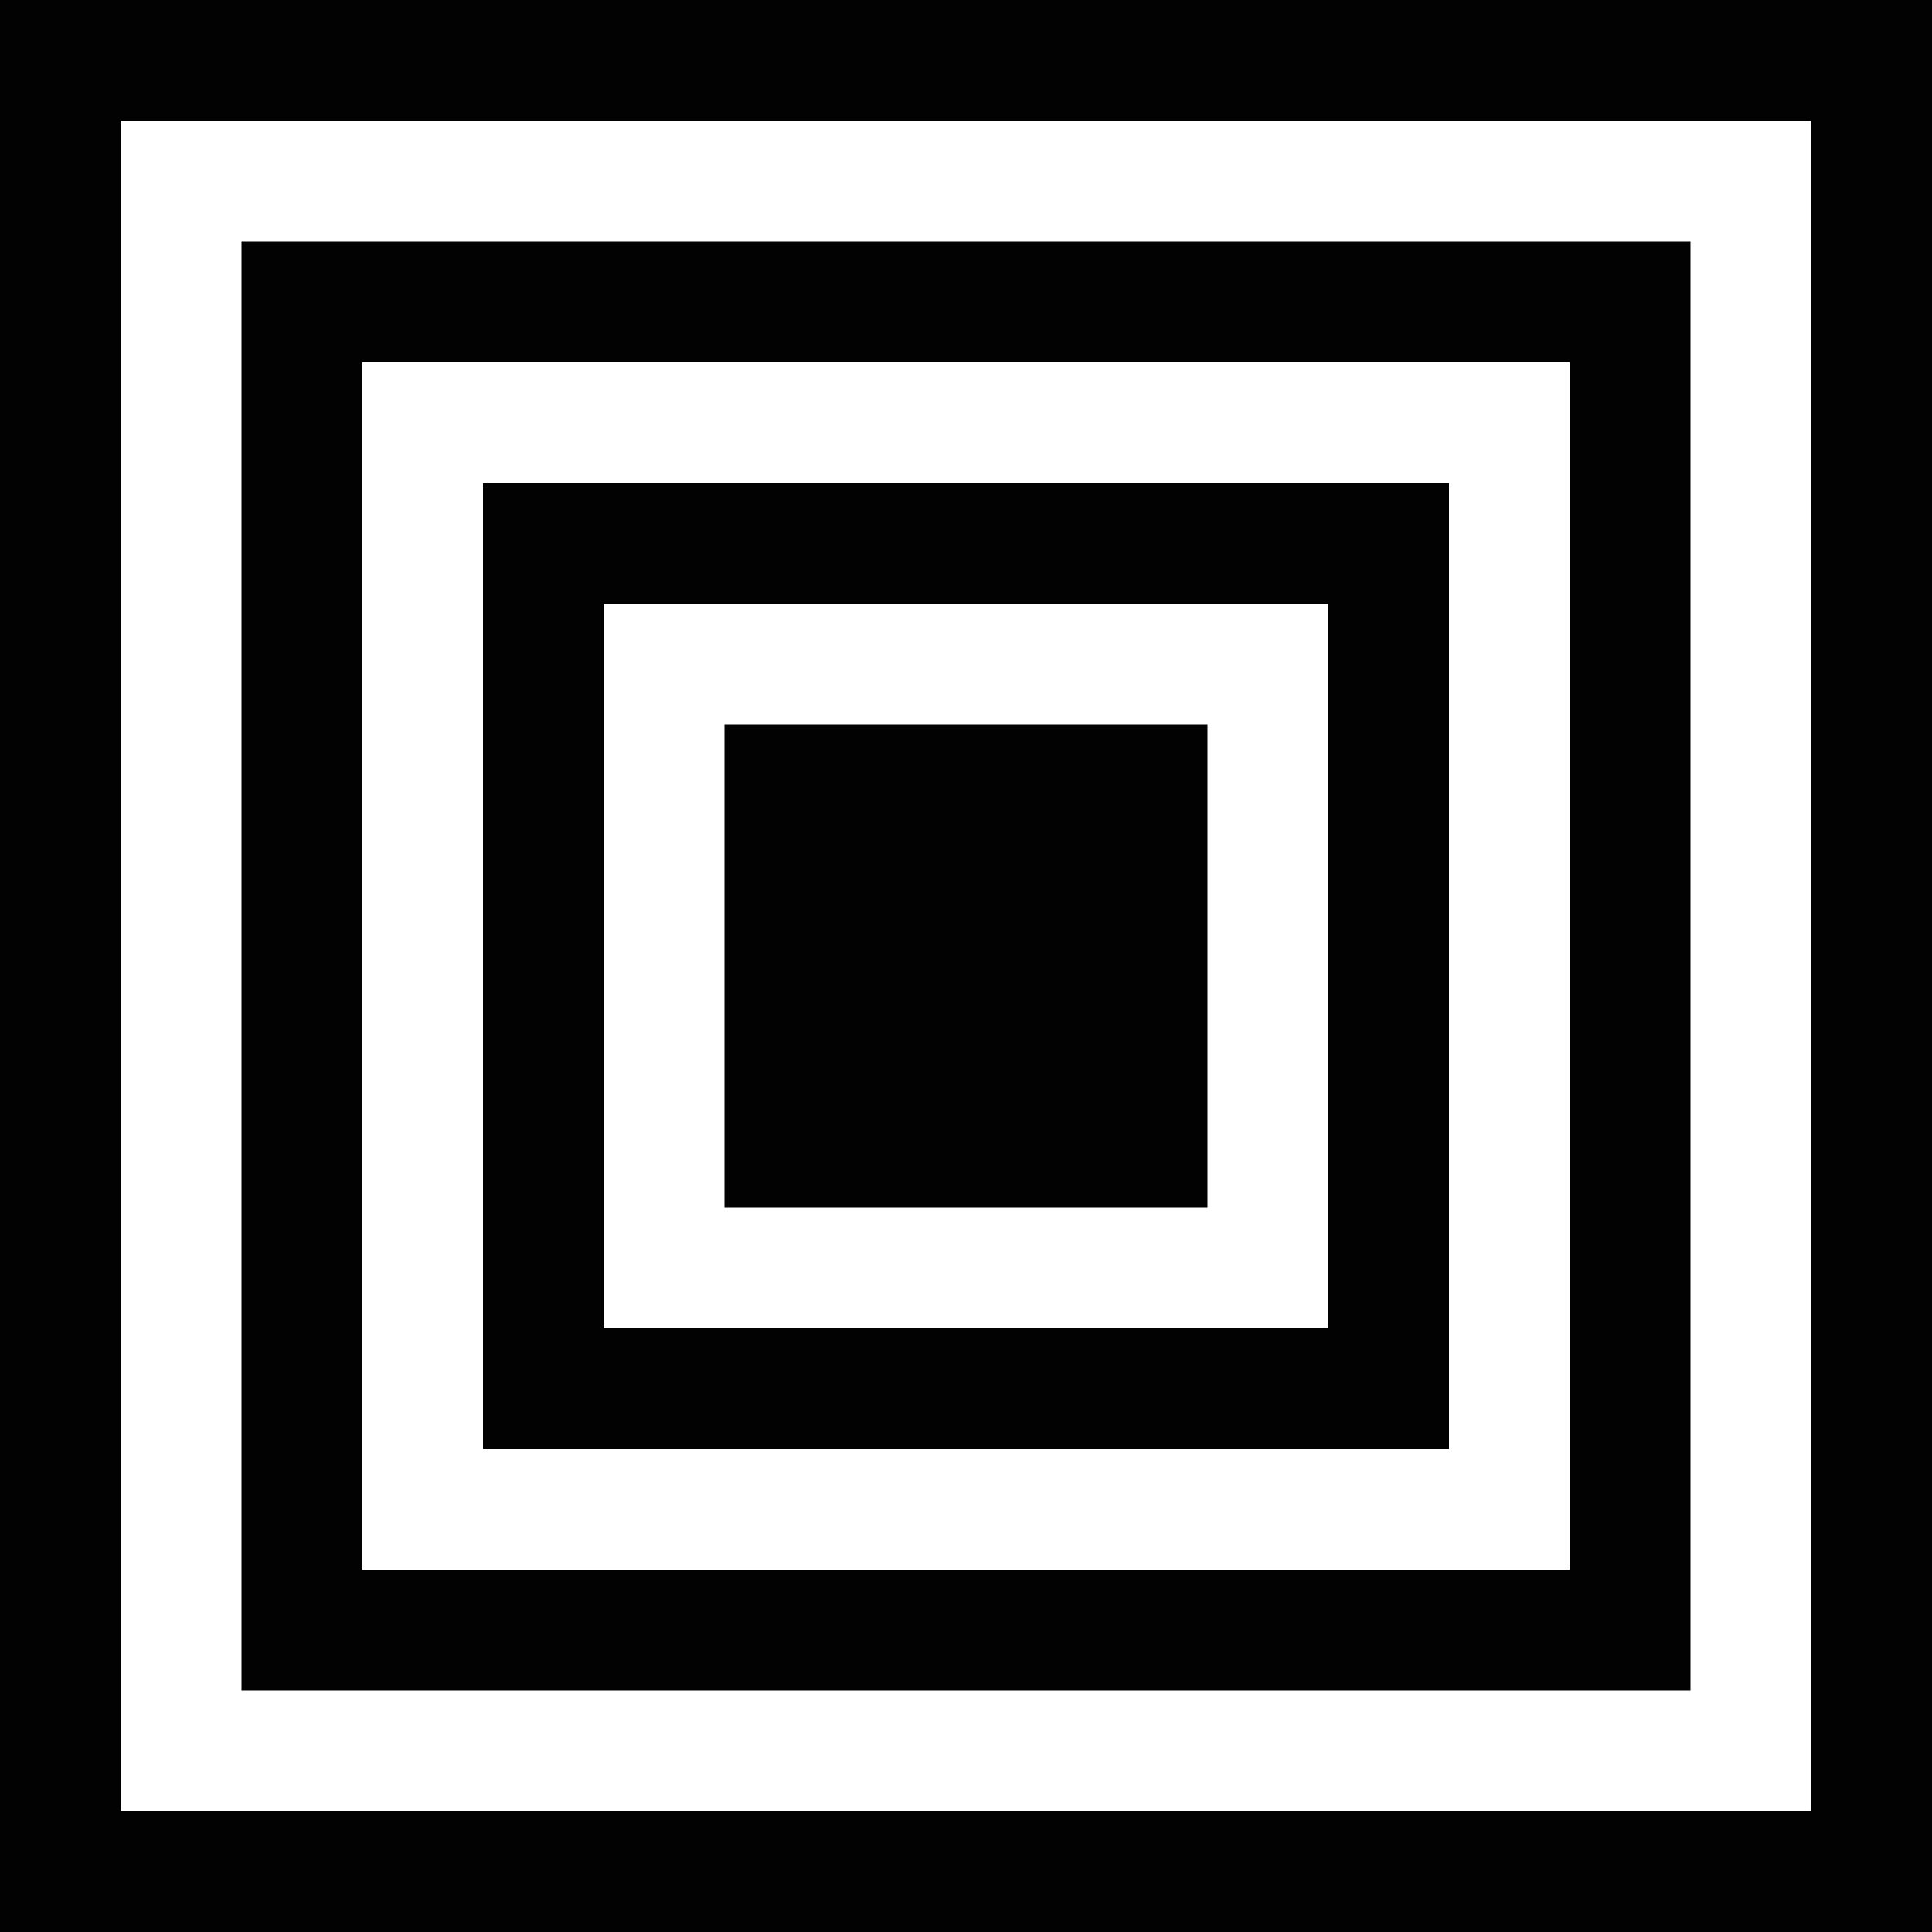
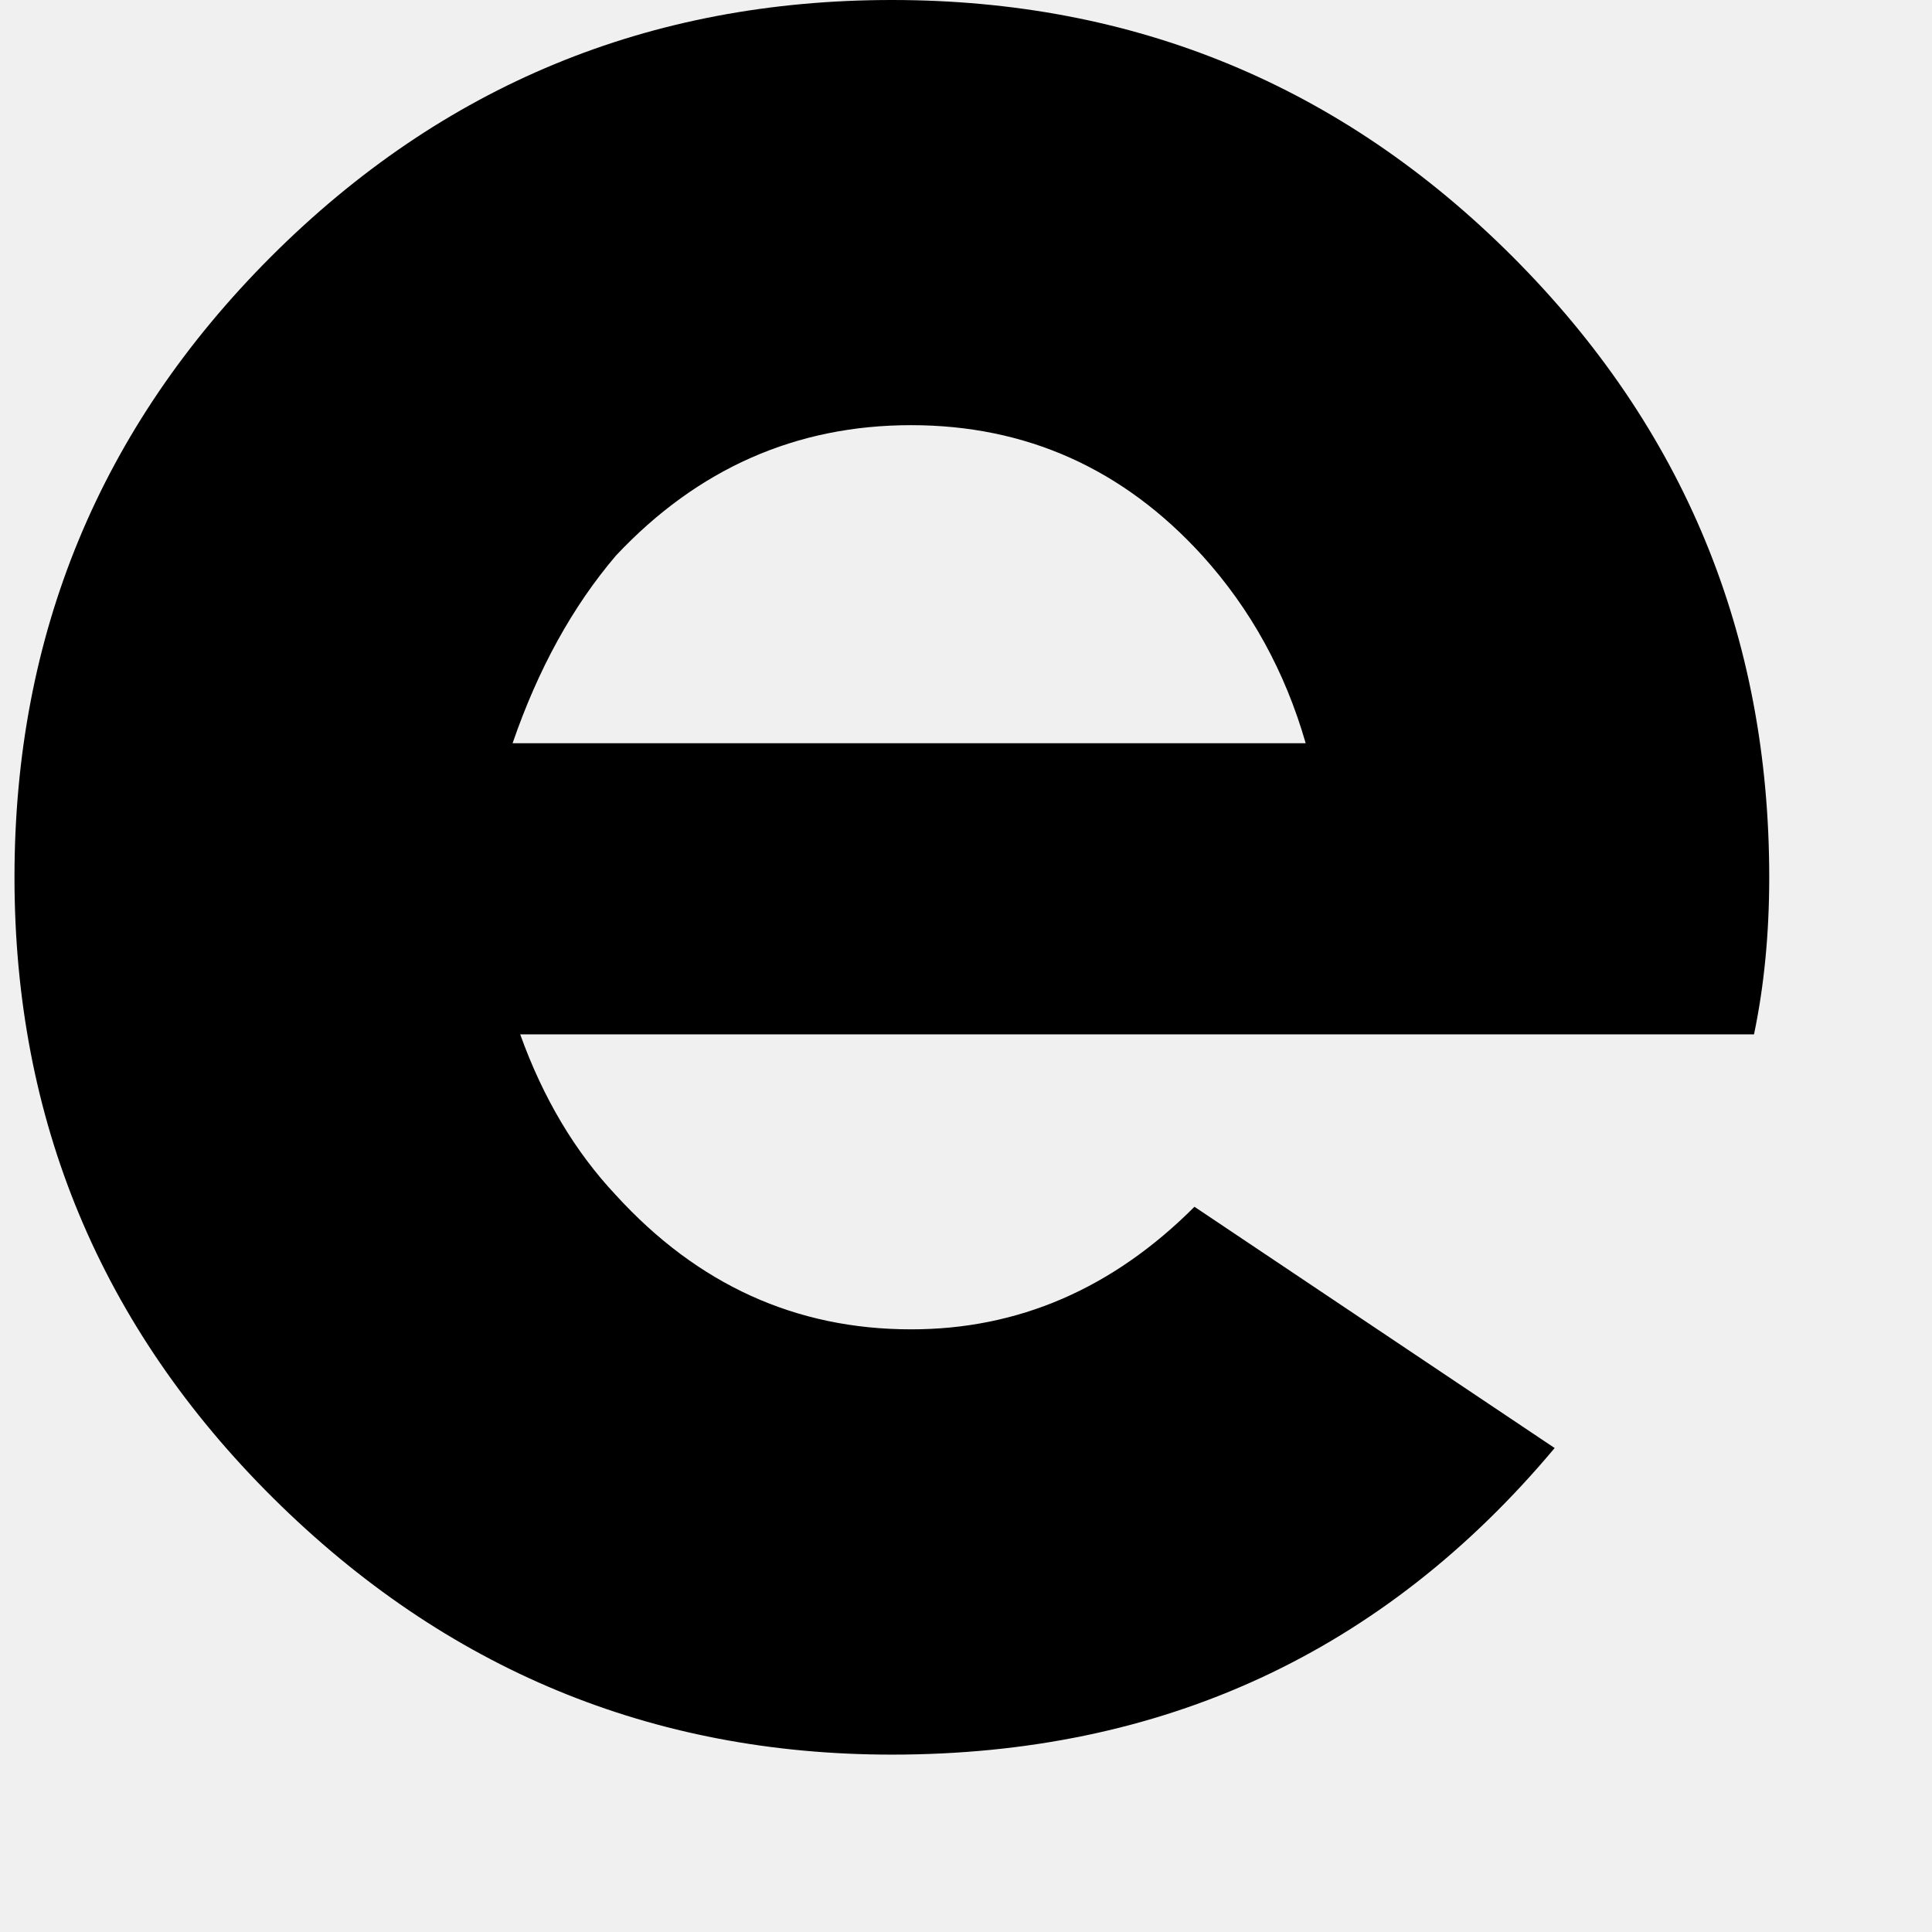
- <svg xmlns="http://www.w3.org/2000/svg" version="1.1" id="Layer_1" zoomAndPan="disable" x="0px" y="0px" width="24px" height="24px" viewBox="0 0 24 24" enable-background="new 0 0 24 24" xml:space="preserve">
+ <svg xmlns="http://www.w3.org/2000/svg" version="1.1" id="Layer_1" zoomAndPan="disable" x="0px" y="0px" width="16px" height="16px" viewBox="4 4 16 16" enable-background="new 4 4 16 16" xml:space="preserve">
  <g>
    <g>
-       <rect fill="#020202" width="24" height="24" />
+       <rect x="-24.229" y="2.049" fill="#020202" width="20.604" height="20.605" />
    </g>
    <g>
-       <linearGradient id="SVGID_1_" gradientUnits="userSpaceOnUse" x1="-12" y1="-592" x2="12" y2="-568" gradientTransform="matrix(1 0 0 -1 12 -568)">
+       <linearGradient id="SVGID_1_" gradientUnits="userSpaceOnUse" x1="-40.228" y1="1196.655" x2="-19.624" y2="1176.051" gradientTransform="matrix(1 0 0 1 16 -1174)">
        <stop offset="0" style="stop-color:#0099CC" />
        <stop offset="1" style="stop-color:#CC0066" />
      </linearGradient>
-       <rect display="none" fill="url(#SVGID_1_)" width="24" height="24" />
+       <rect x="-24.229" y="2.049" display="none" fill="url(#SVGID_1_)" width="20.604" height="20.605" />
    </g>
    <g>
-       <rect x="1.5" y="1.5" fill="#FFFFFF" width="21" height="21" />
+       <rect x="-22.942" y="3.337" fill="#FFFFFF" width="18.028" height="18.028" />
    </g>
    <g>
-       <rect x="3" y="3" fill="#020202" width="18" height="18" />
+       <rect x="-21.654" y="4.625" fill="#020202" width="15.453" height="15.453" />
    </g>
    <g>
-       <rect x="4.5" y="4.5" fill="#FFFFFF" width="15" height="15" />
+       <rect x="-20.366" y="5.913" fill="#FFFFFF" width="12.877" height="12.878" />
    </g>
    <g>
-       <rect x="6" y="6" fill="#020202" width="12" height="12" />
+       <rect x="-19.079" y="7.2" fill="#020202" width="10.302" height="10.302" />
    </g>
    <g>
-       <linearGradient id="SVGID_2_" gradientUnits="userSpaceOnUse" x1="-6" y1="-586" x2="6" y2="-574" gradientTransform="matrix(1 0 0 -1 12 -568)">
+       <linearGradient id="SVGID_2_" gradientUnits="userSpaceOnUse" x1="-35.079" y1="1191.502" x2="-24.777" y2="1181.2" gradientTransform="matrix(1 0 0 1 16 -1174)">
        <stop offset="0" style="stop-color:#0099CC" />
        <stop offset="1" style="stop-color:#CC0066" />
      </linearGradient>
-       <rect x="6" y="6" display="none" fill="url(#SVGID_2_)" width="12" height="12" />
+       <rect x="-19.079" y="7.2" display="none" fill="url(#SVGID_2_)" width="10.302" height="10.302" />
    </g>
    <g>
-       <rect x="7.5" y="7.5" fill="#FFFFFF" width="9" height="9" />
+       <rect x="-17.791" y="8.488" fill="#FFFFFF" width="7.727" height="7.727" />
    </g>
    <g>
-       <rect x="9" y="9" fill="#020202" width="6" height="6" />
+       <rect x="-16.503" y="9.776" fill="#020202" width="5.15" height="5.152" />
    </g>
  </g>
+   <g>
+     <path d="M30.146,16.729c0.431,0.435,1.015,0.696,1.595,0.696c0.628,0,1.21-0.262,1.664-0.759c0.237-0.259,0.412-0.562,0.539-0.906   h-6.954c-0.062-0.304-0.085-0.584-0.085-0.884c0-2.744,2.226-4.948,4.945-4.948c2.721,0,4.946,2.204,4.946,4.948   c0,2.721-2.226,4.944-4.946,4.944c-1.49,0-2.852-0.669-3.734-1.73L30.146,16.729z M33.987,14.118   c-0.129-0.388-0.323-0.753-0.583-1.06c-0.454-0.473-1.036-0.731-1.664-0.731c-0.604,0-1.208,0.259-1.642,0.731   c-0.28,0.307-0.472,0.672-0.582,1.06H33.987z" />
+   </g>
+   <path fill="none" stroke="#FFFFFF" stroke-width="0.987" stroke-linecap="square" d="M34.725,21.234c0,0,0.904-0.264,1.561-0.814  c0.636-0.537,1.392-1.245,1.392-1.245" />
+   <path fill="none" stroke="#000000" stroke-width="2.653" d="M39.402,14.875c0,4.168-3.381,7.551-7.553,7.551  s-7.553-3.383-7.553-7.551c0-4.171,3.381-7.552,7.553-7.552" />
+   <path fill="none" stroke="#000000" stroke-width="2.654" d="M33.506,4.284c0-1.677,1.363-3.04,3.043-3.04  c1.676,0,3.036,1.362,3.036,3.04c0,1.679-1.36,3.039-3.036,3.039" />
+   <line fill="none" stroke="#000000" stroke-width="2.653" x1="31.789" y1="7.323" x2="36.549" y2="7.323" />
+   <path fill="none" stroke="#000000" stroke-width="2.653" d="M38.225,11.224c0.746,1.169,1.178,2.56,1.178,4.049" />
+   <path fill="none" stroke="#000000" stroke-width="2.308" d="M31.787,6.672" />
+   <path fill="none" stroke="#000000" stroke-width="2.308" d="M34.9,23.527" />
+   <path fill="none" stroke="#000000" stroke-width="2.308" d="M34.9,25.059" />
+   <path fill="none" stroke="#000000" stroke-width="2.653" d="M24.151,20.58c-1.17,0.746-2.56,1.178-4.049,1.178" />
+   <g>
+     <path d="M13.892,13.994l2.983,1.998c-1.418,1.693-3.248,2.539-5.489,2.539c-1.989,0-3.696-0.709-5.124-2.125   c-1.428-1.418-2.142-3.131-2.142-5.141c0-2.009,0.708-3.722,2.125-5.14C7.663,4.708,9.375,4,11.386,4   c2.009,0,3.723,0.708,5.14,2.125c1.416,1.417,2.126,3.13,2.126,5.14c0,0.466-0.042,0.899-0.126,1.301H8.308   c0.19,0.529,0.455,0.973,0.793,1.332c0.677,0.742,1.492,1.111,2.443,1.111C12.432,15.01,13.215,14.672,13.892,13.994z    M8.245,10.155h6.568c-0.17-0.592-0.455-1.111-0.857-1.555c-0.655-0.719-1.459-1.079-2.411-1.079s-1.767,0.36-2.443,1.079   C8.741,9.023,8.456,9.542,8.245,10.155z" />
+   </g>
+   <path fill="none" stroke="#000000" stroke-width="2" d="M20,19" />
+   <path fill="none" stroke="#000000" stroke-width="2" d="M4,19" />
</svg>
